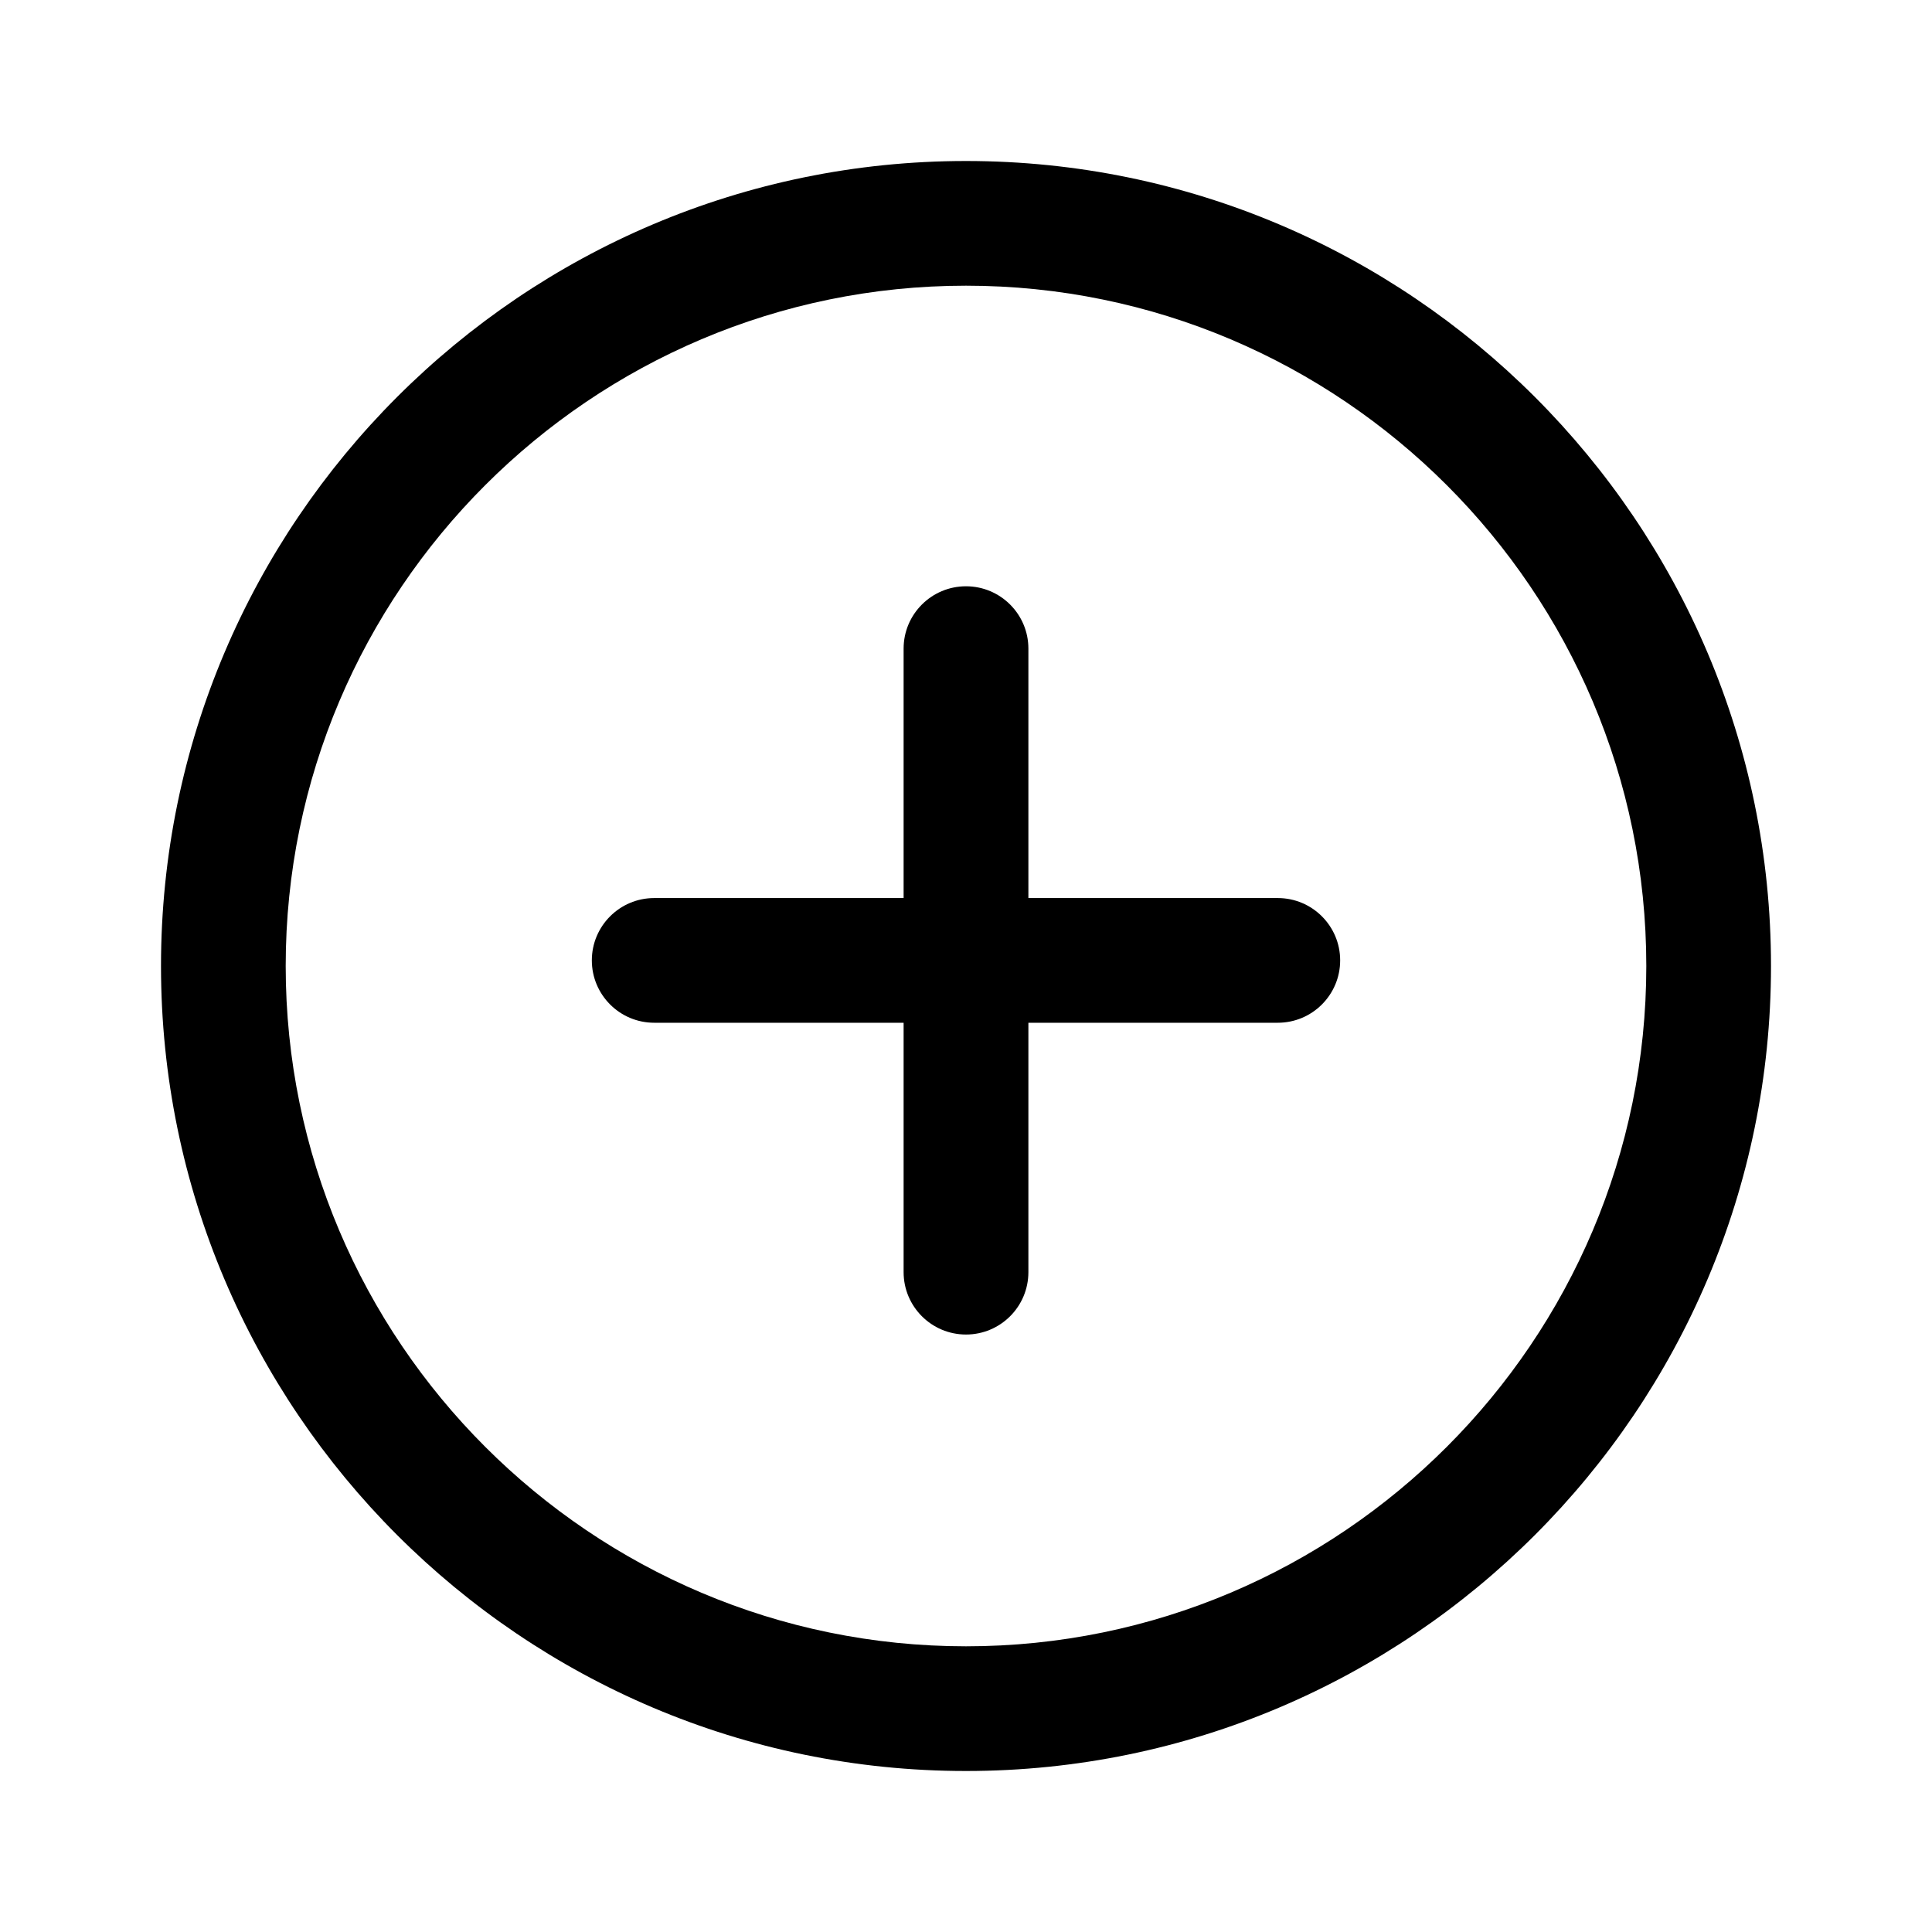
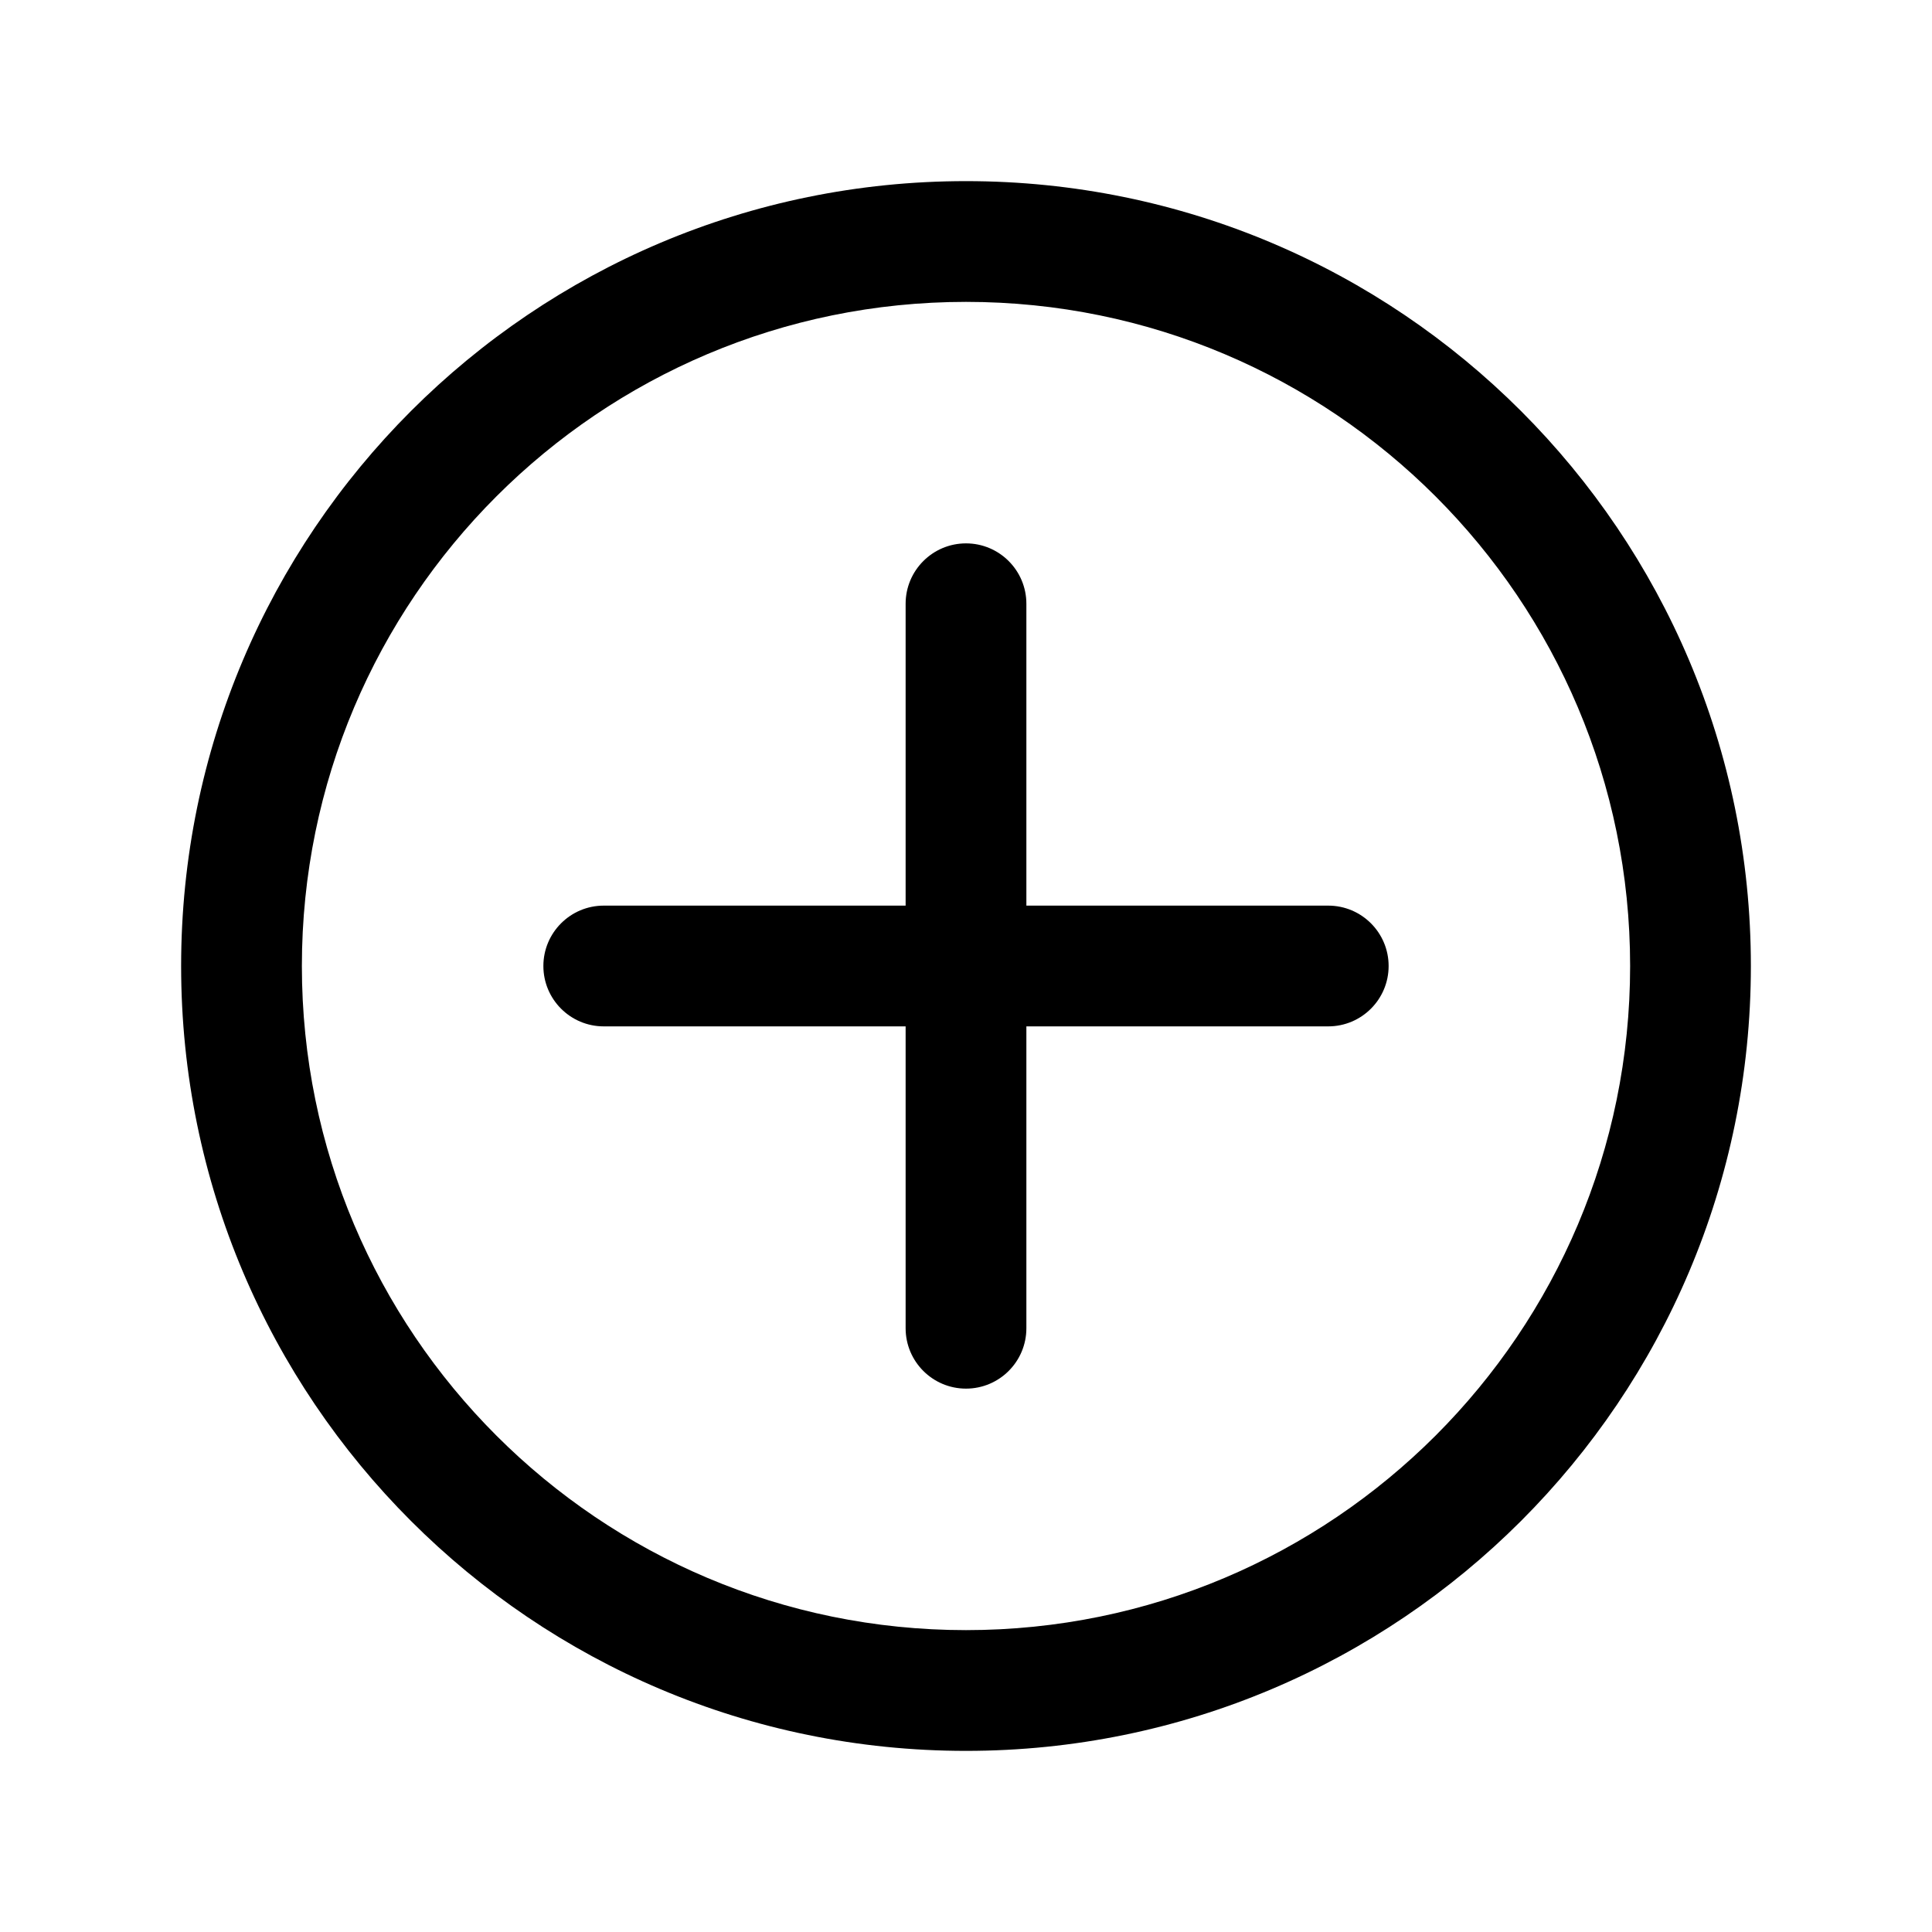
<svg xmlns="http://www.w3.org/2000/svg" width="24" height="24" viewBox="0 0 24 24">
-   <path d="M12 2C6.486 2 2 6.486 2 12C2 17.514 6.486 22 12 22C17.514 22 22 17.514 22 12C22 6.486 17.514 2 12 2ZM12 20.451C7.341 20.451 3.549 16.66 3.549 12C3.549 7.34 7.341 3.549 12 3.549C16.659 3.549 20.451 7.34 20.451 12C20.451 16.66 16.66 20.451 12 20.451Z" />
-   <path d="M15.873 11.156H12.775V8.057C12.775 7.63 12.428 7.283 12 7.283C11.572 7.283 11.225 7.63 11.225 8.057V11.156H8.127C7.699 11.156 7.352 11.503 7.352 11.93C7.352 12.358 7.699 12.705 8.127 12.705H11.225V15.803C11.225 16.231 11.572 16.578 12 16.578C12.428 16.578 12.775 16.231 12.775 15.803V12.705H15.873C16.301 12.705 16.648 12.358 16.648 11.93C16.648 11.503 16.301 11.156 15.873 11.156Z" />
+   <path d="M11.25 7.5C11.25 7.086 11.586 6.75 12 6.75C12.414 6.75 12.75 7.086 12.75 7.5V11.25H16.5C16.914 11.25 17.25 11.586 17.25 12C17.25 12.414 16.914 12.75 16.5 12.75H12.75V16.5C12.75 16.914 12.414 17.25 12 17.25C11.586 17.25 11.25 16.914 11.25 16.5V12.75H7.5C7.086 12.75 6.75 12.414 6.75 12C6.75 11.586 7.086 11.25 7.5 11.25H11.25V7.5Z" />
+   <path fill-rule="evenodd" clip-rule="evenodd" d="M21.75 12C21.75 17.385 17.385 21.75 12 21.75C6.615 21.75 2.25 17.385 2.25 12C2.25 6.615 6.615 2.25 12 2.25C17.385 2.25 21.75 6.615 21.75 12ZM20.25 12C20.25 16.556 16.556 20.25 12 20.25C7.444 20.25 3.75 16.556 3.75 12C3.75 7.444 7.444 3.75 12 3.75C16.556 3.75 20.25 7.444 20.25 12Z" />
</svg>
